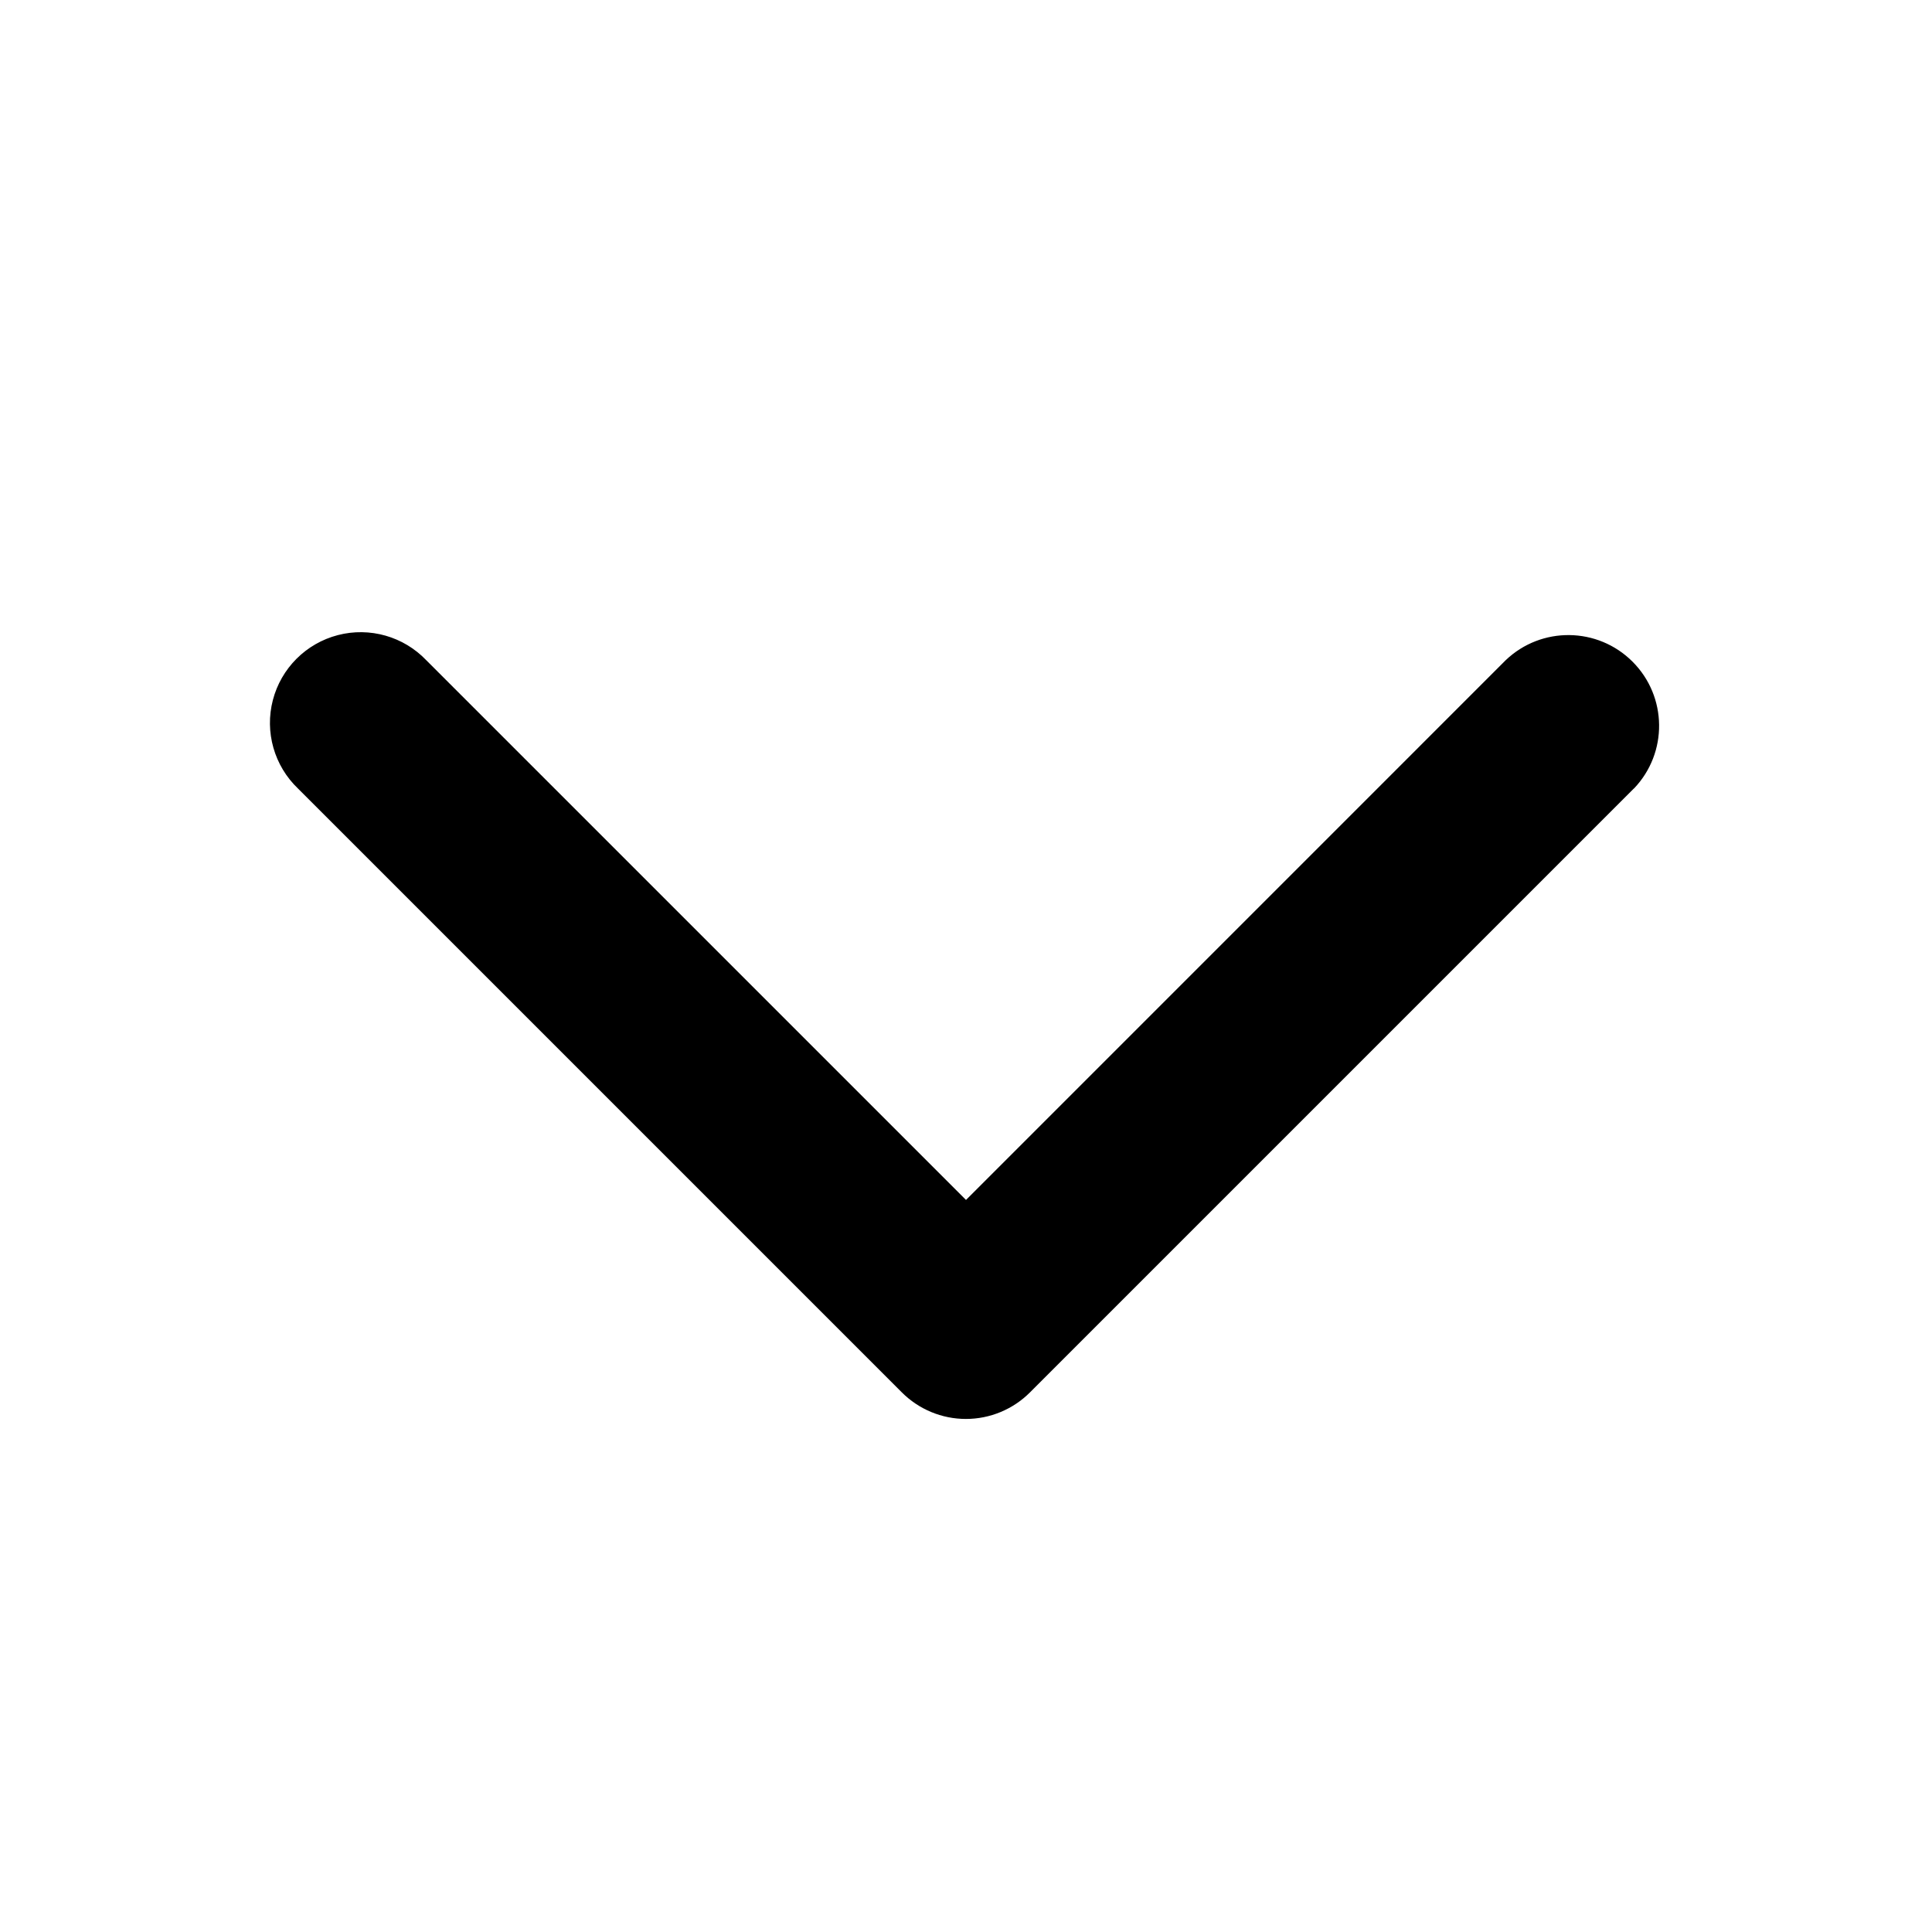
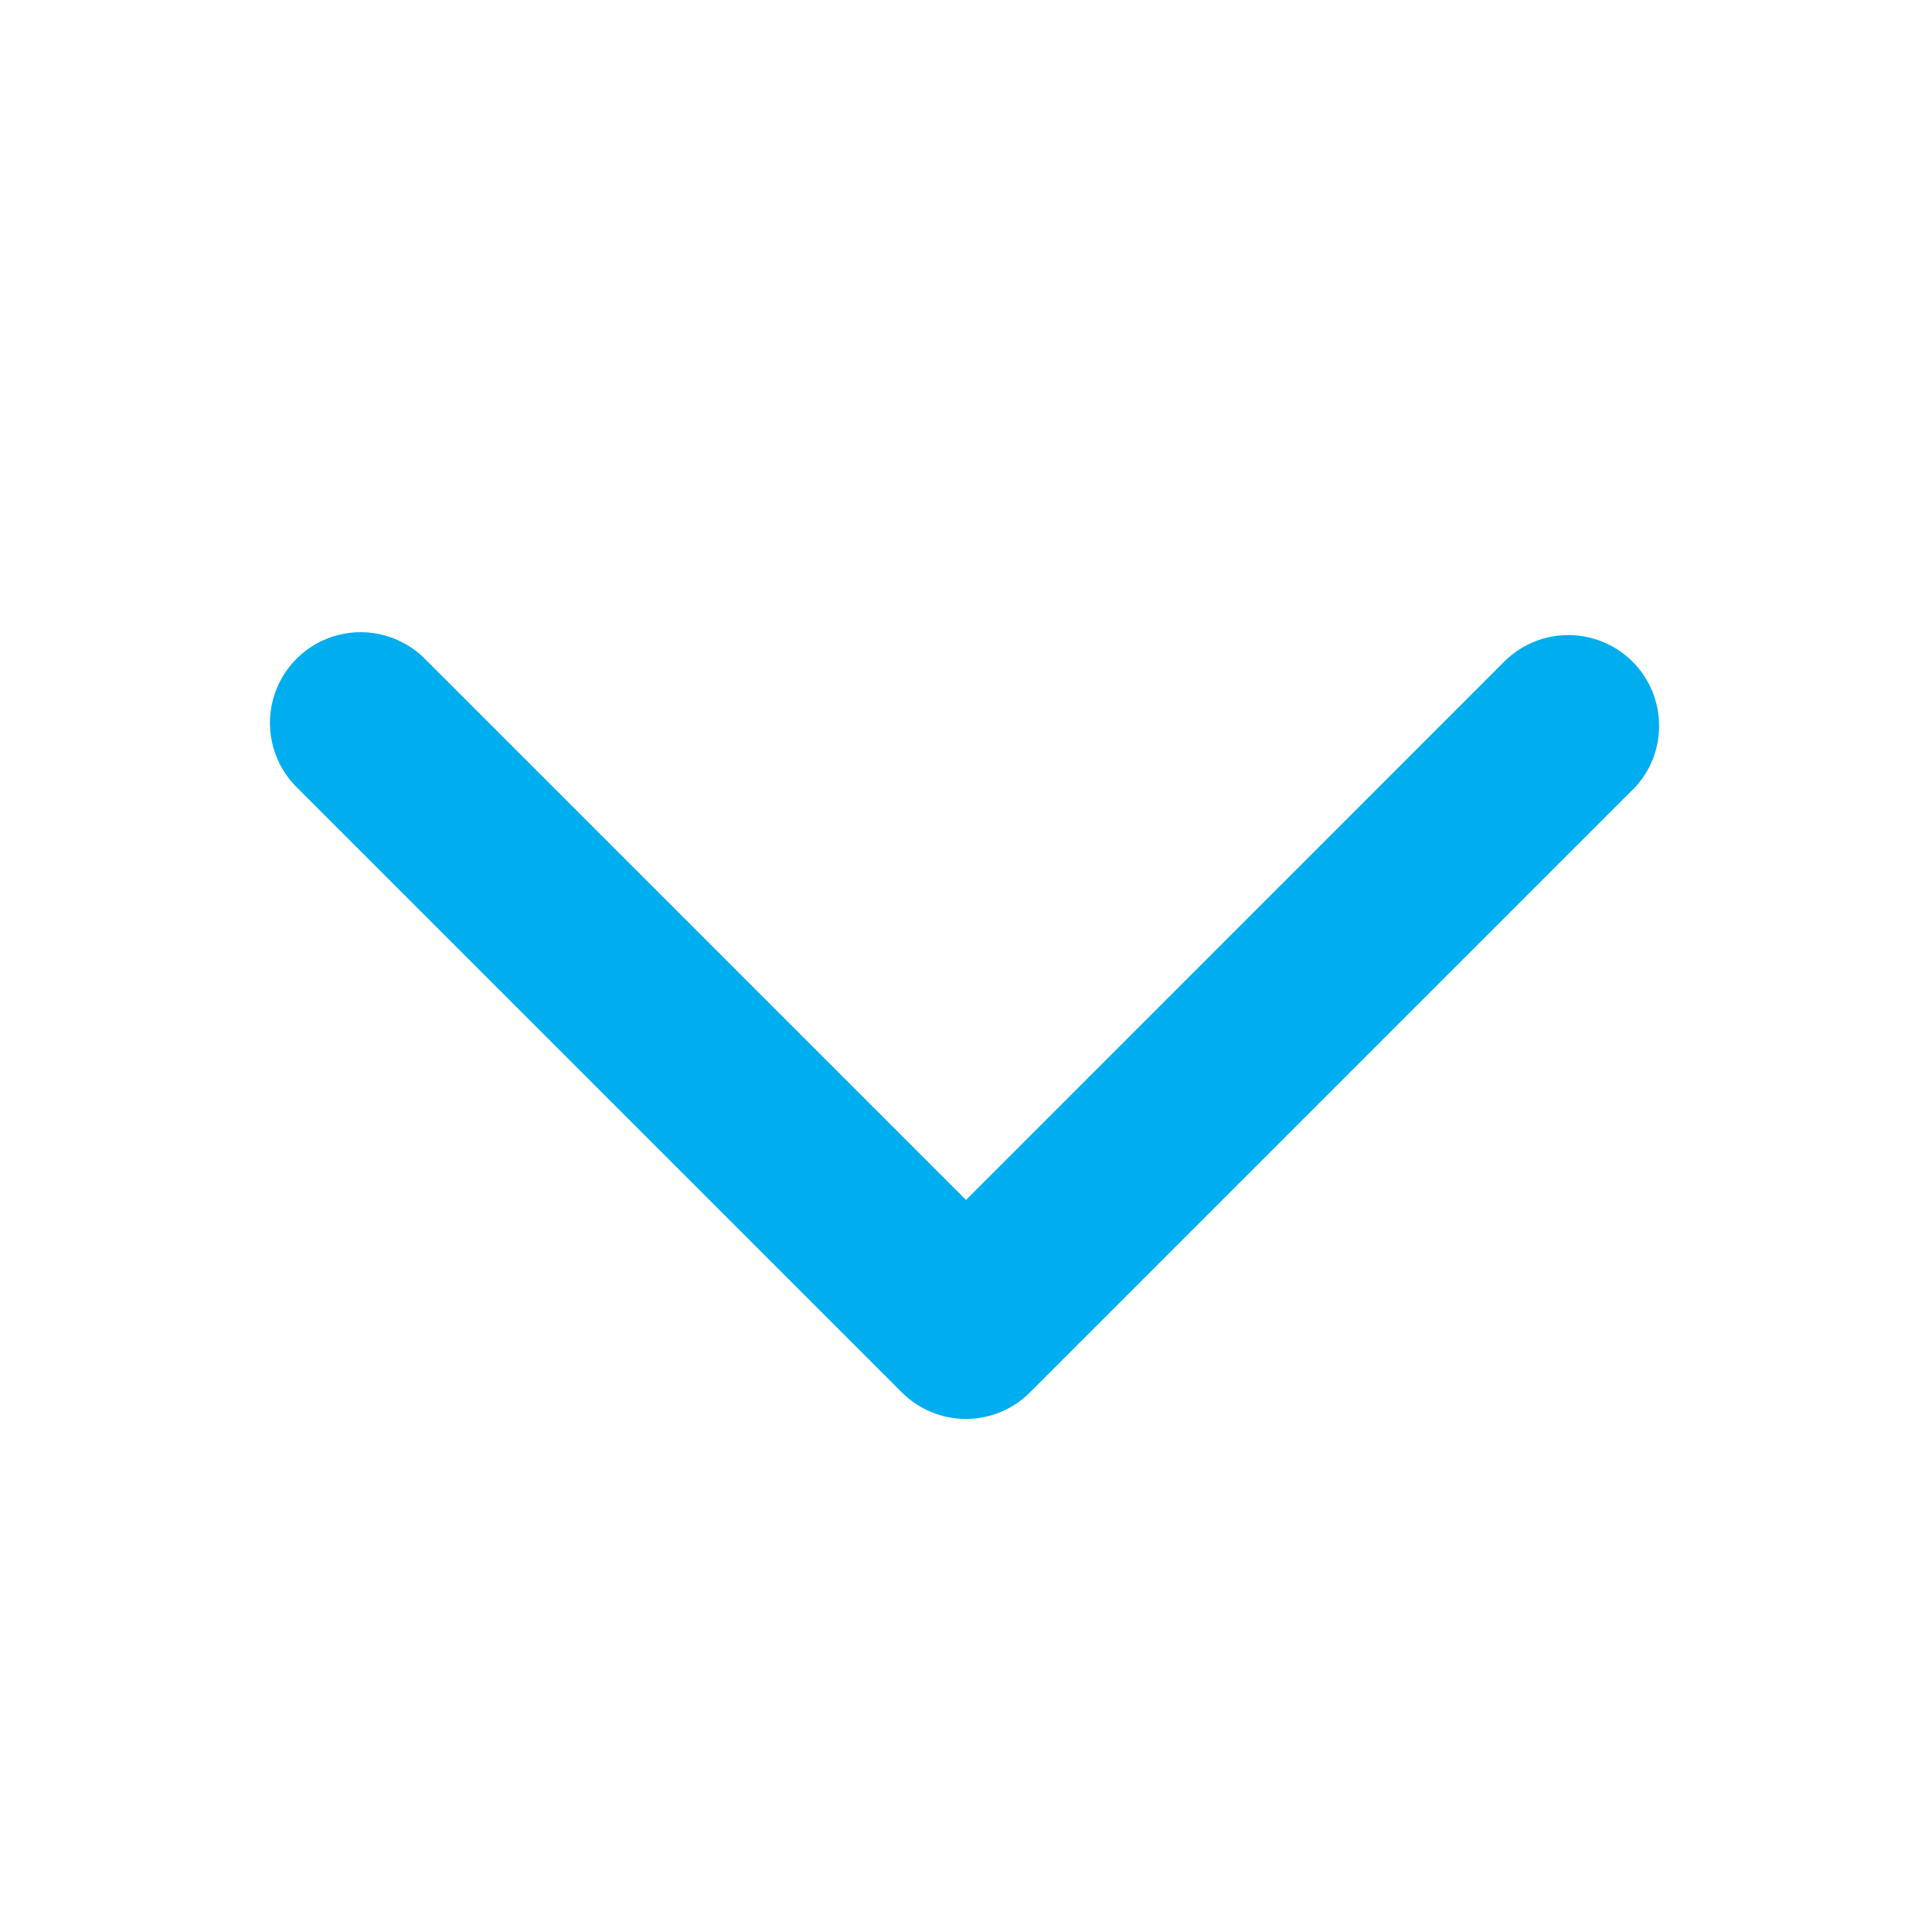
<svg xmlns="http://www.w3.org/2000/svg" viewBox="0 0 32 32" fill="none">
-   <path fill="currentColor" d="m27.061 13.061-10 10a1.5 1.5 0 0 1-2.125 0l-10-10a1.503 1.503 0 1 1 2.125-2.125L16 19.875l8.939-8.94a1.503 1.503 0 0 1 2.125 2.125z" />
+   <path fill="#00adef" d="m27.061 13.061-10 10a1.5 1.5 0 0 1-2.125 0l-10-10a1.503 1.503 0 1 1 2.125-2.125L16 19.875l8.939-8.94a1.503 1.503 0 0 1 2.125 2.125z" />
</svg>
